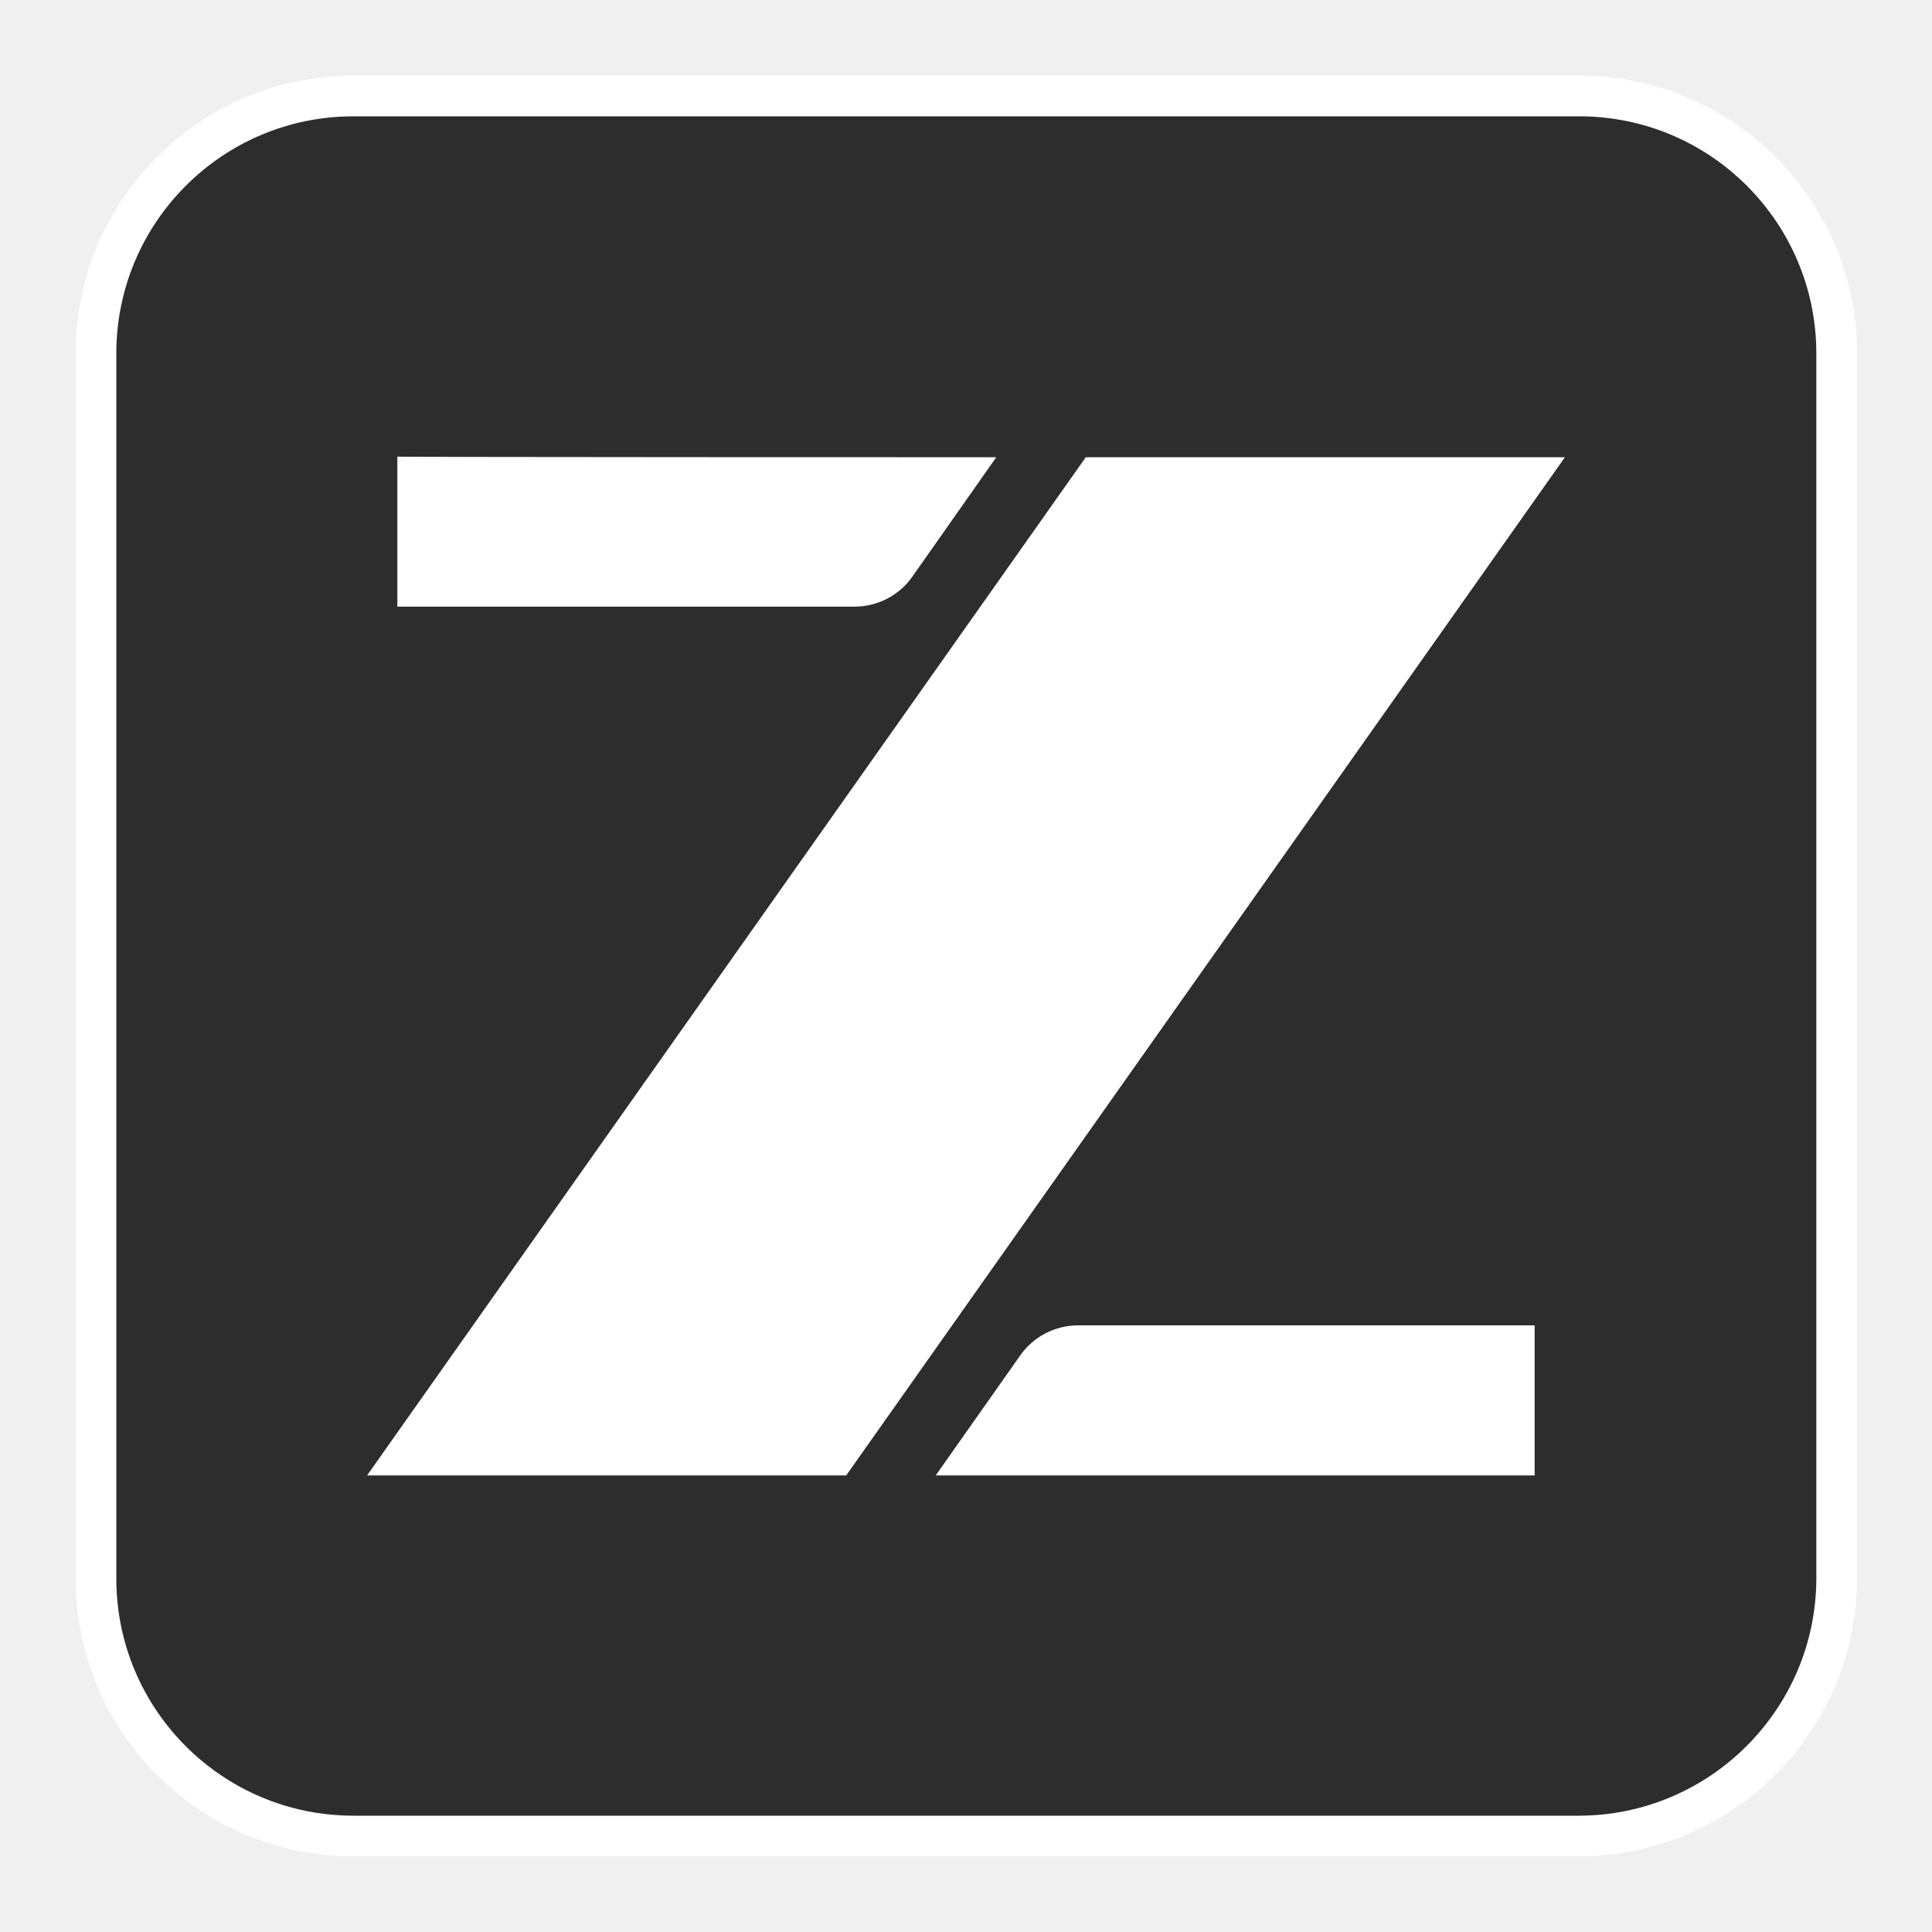
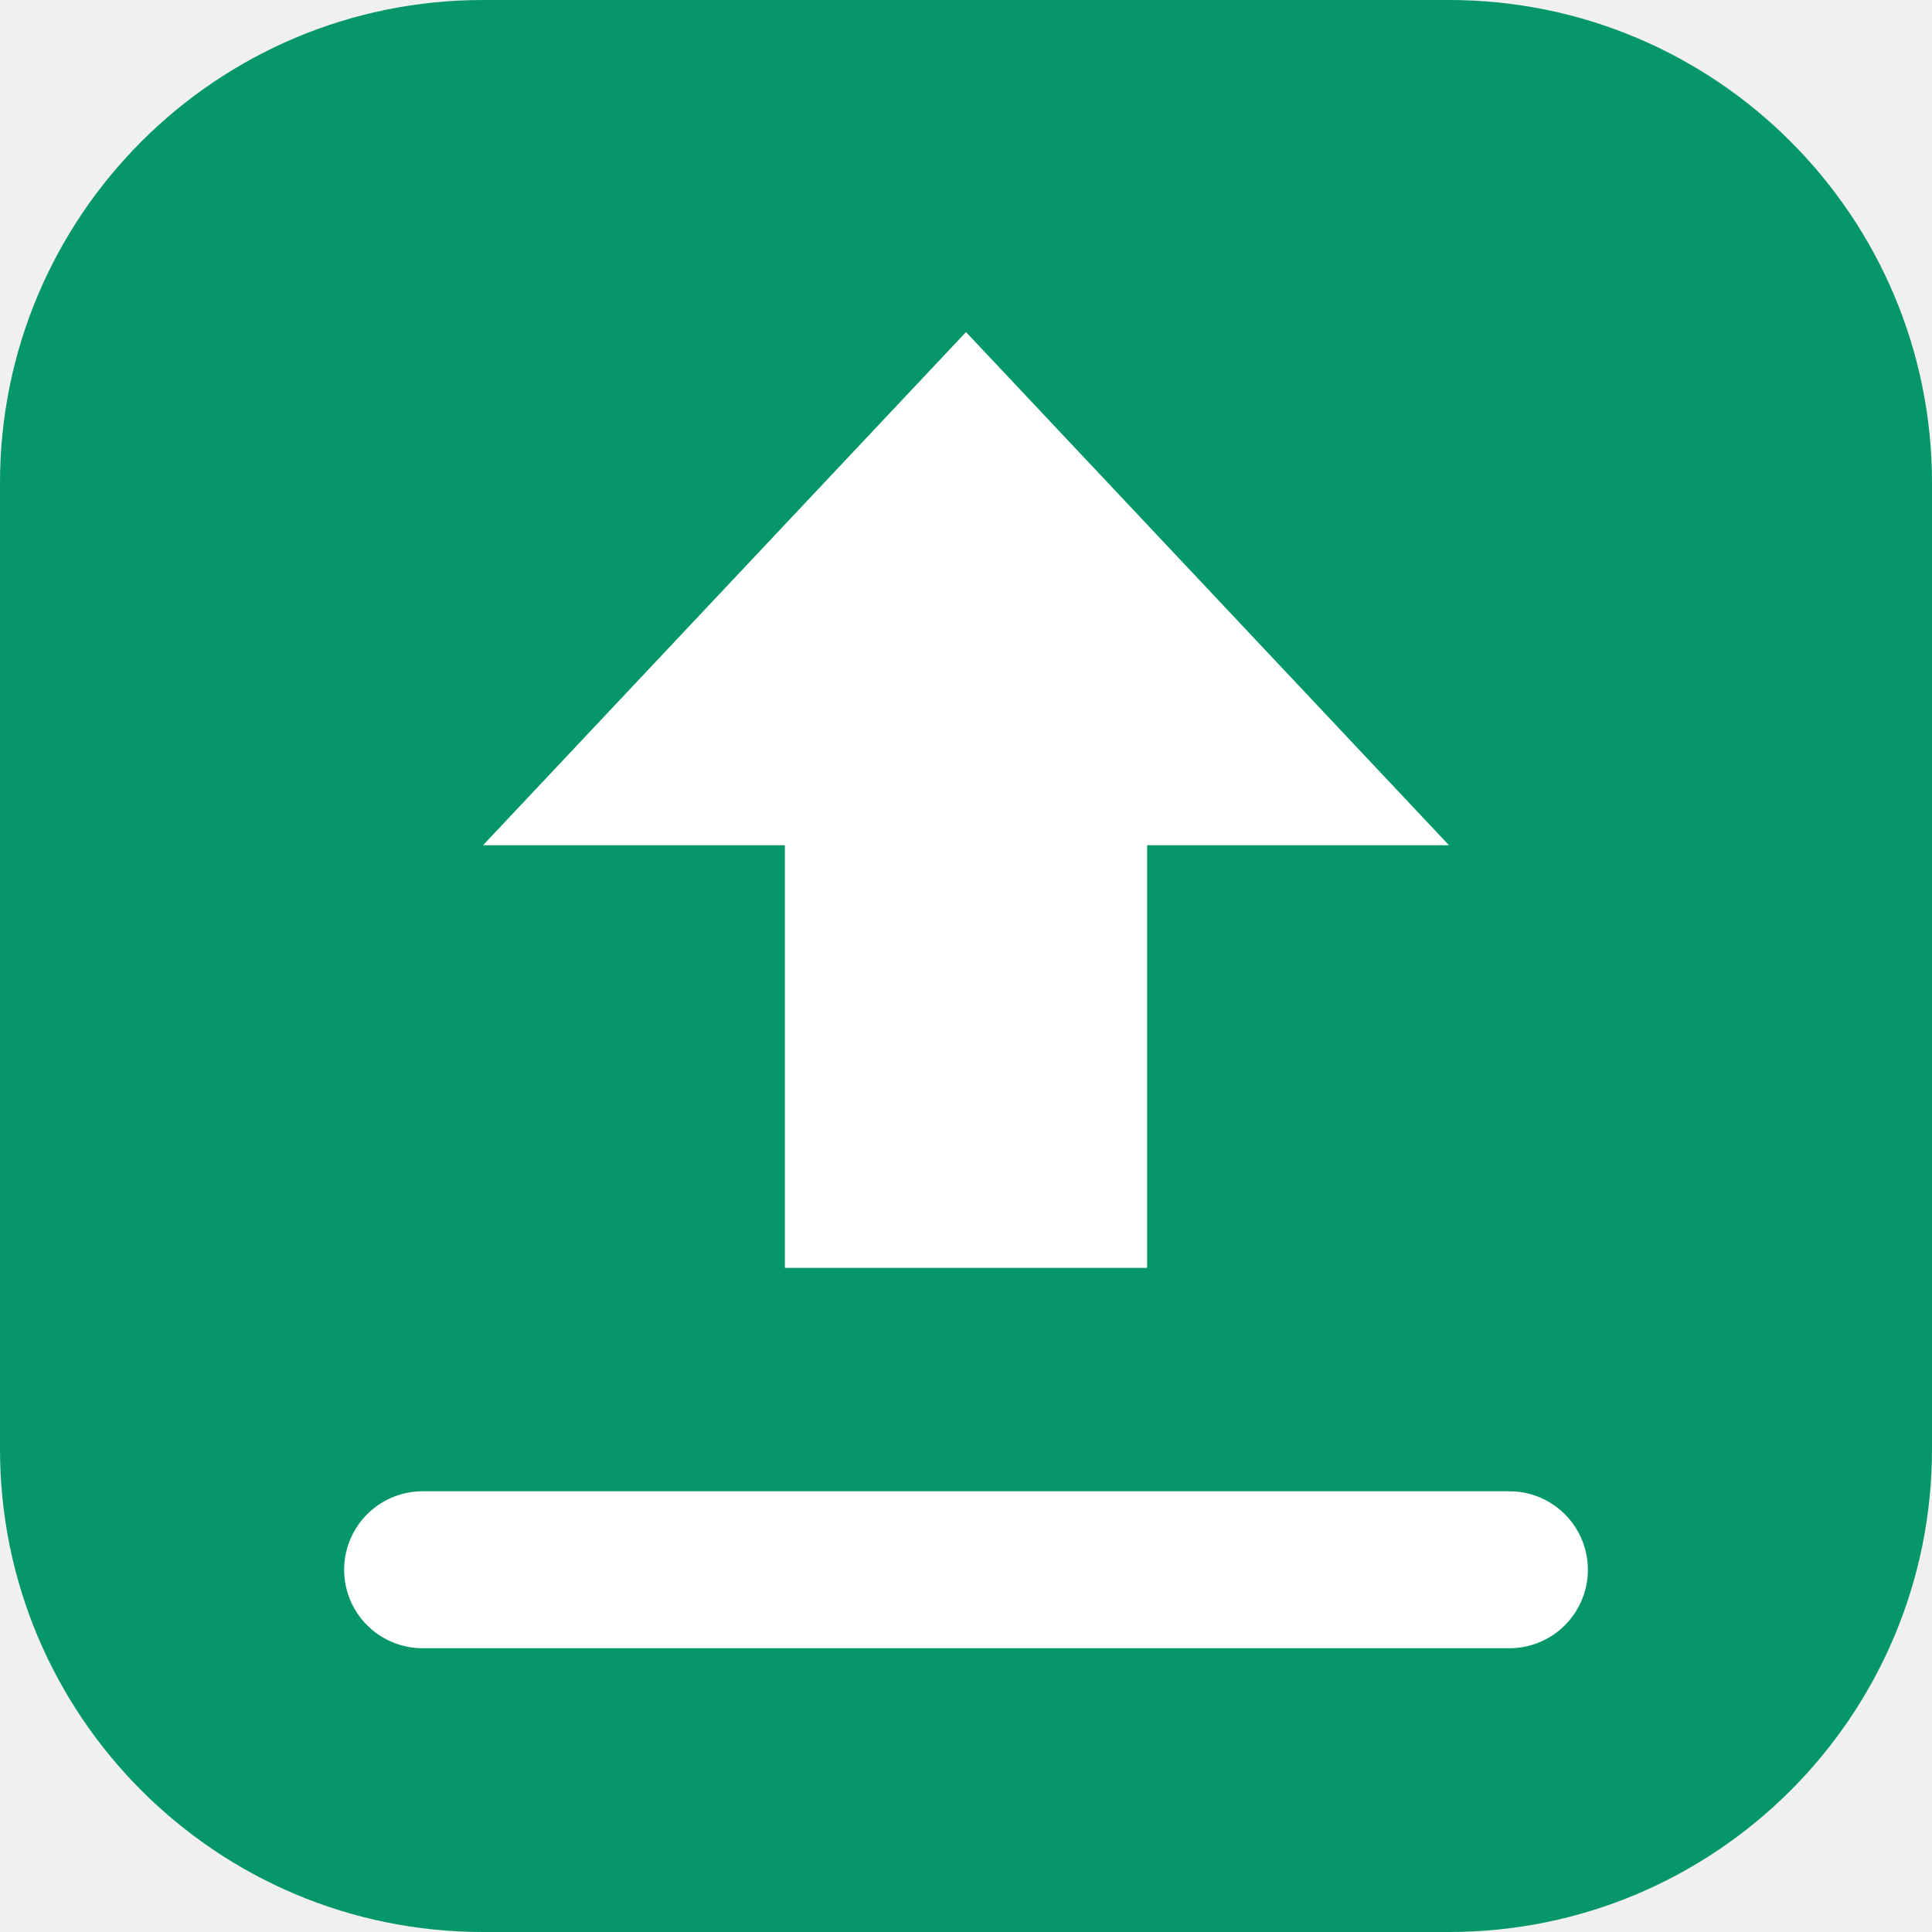
- <svg xmlns="http://www.w3.org/2000/svg" version="1.1" x="0px" y="0px" viewBox="0 0 30 30" style="enable-background:new 0 0 30 30;" xml:space="preserve">
-   <defs>
-     <style type="text/css">
-     .st194{fill:#2D2D2D;stroke:#FFFFFF;stroke-width:0.632;stroke-miterlimit:10;}
-     .st23{fill:#FFFFFF;}
- 
-     .z-breathe {
-       animation: breathe 2.5s ease-in-out infinite;
-     }
- 
-     @keyframes breathe {
-       0%, 100% { opacity: 0.7; }
-       50% { opacity: 1; }
-     }
-   </style>
-   </defs>
-   <g>
-     <path class="st194" d="M24.51,28.51H5.49c-2.21,0-4-1.79-4-4V5.49c0-2.21,1.79-4,4-4h19.03c2.21,0,4,1.79,4,4v19.03     C28.51,26.72,26.72,28.51,24.51,28.51z" />
-     <g class="z-breathe">
-       <path class="st23" d="M15.47,7.1l-1.3,1.85c-0.2,0.29-0.54,0.47-0.9,0.47h-7.1V7.09C6.16,7.1,15.47,7.1,15.47,7.1z" />
-       <polygon class="st23" points="24.3,7.1 13.14,22.91 5.7,22.91 16.86,7.1" />
-       <path class="st23" d="M14.53,22.91l1.31-1.86c0.2-0.29,0.54-0.47,0.9-0.47h7.09v2.33H14.53z" />
-     </g>
-   </g>
+ <svg xmlns="http://www.w3.org/2000/svg" viewBox="0 0 32 32" role="img" aria-label="GroundReady">
+   <rect width="32" height="32" rx="8" fill="#059669" />
+   <path d="M16 5.5 24 14h-5v7h-6v-7H8l8-8.5Z" fill="#ffffff" />
+   <path d="M7 26h18" stroke="#ffffff" stroke-width="2.6" stroke-linecap="round" />
</svg>
